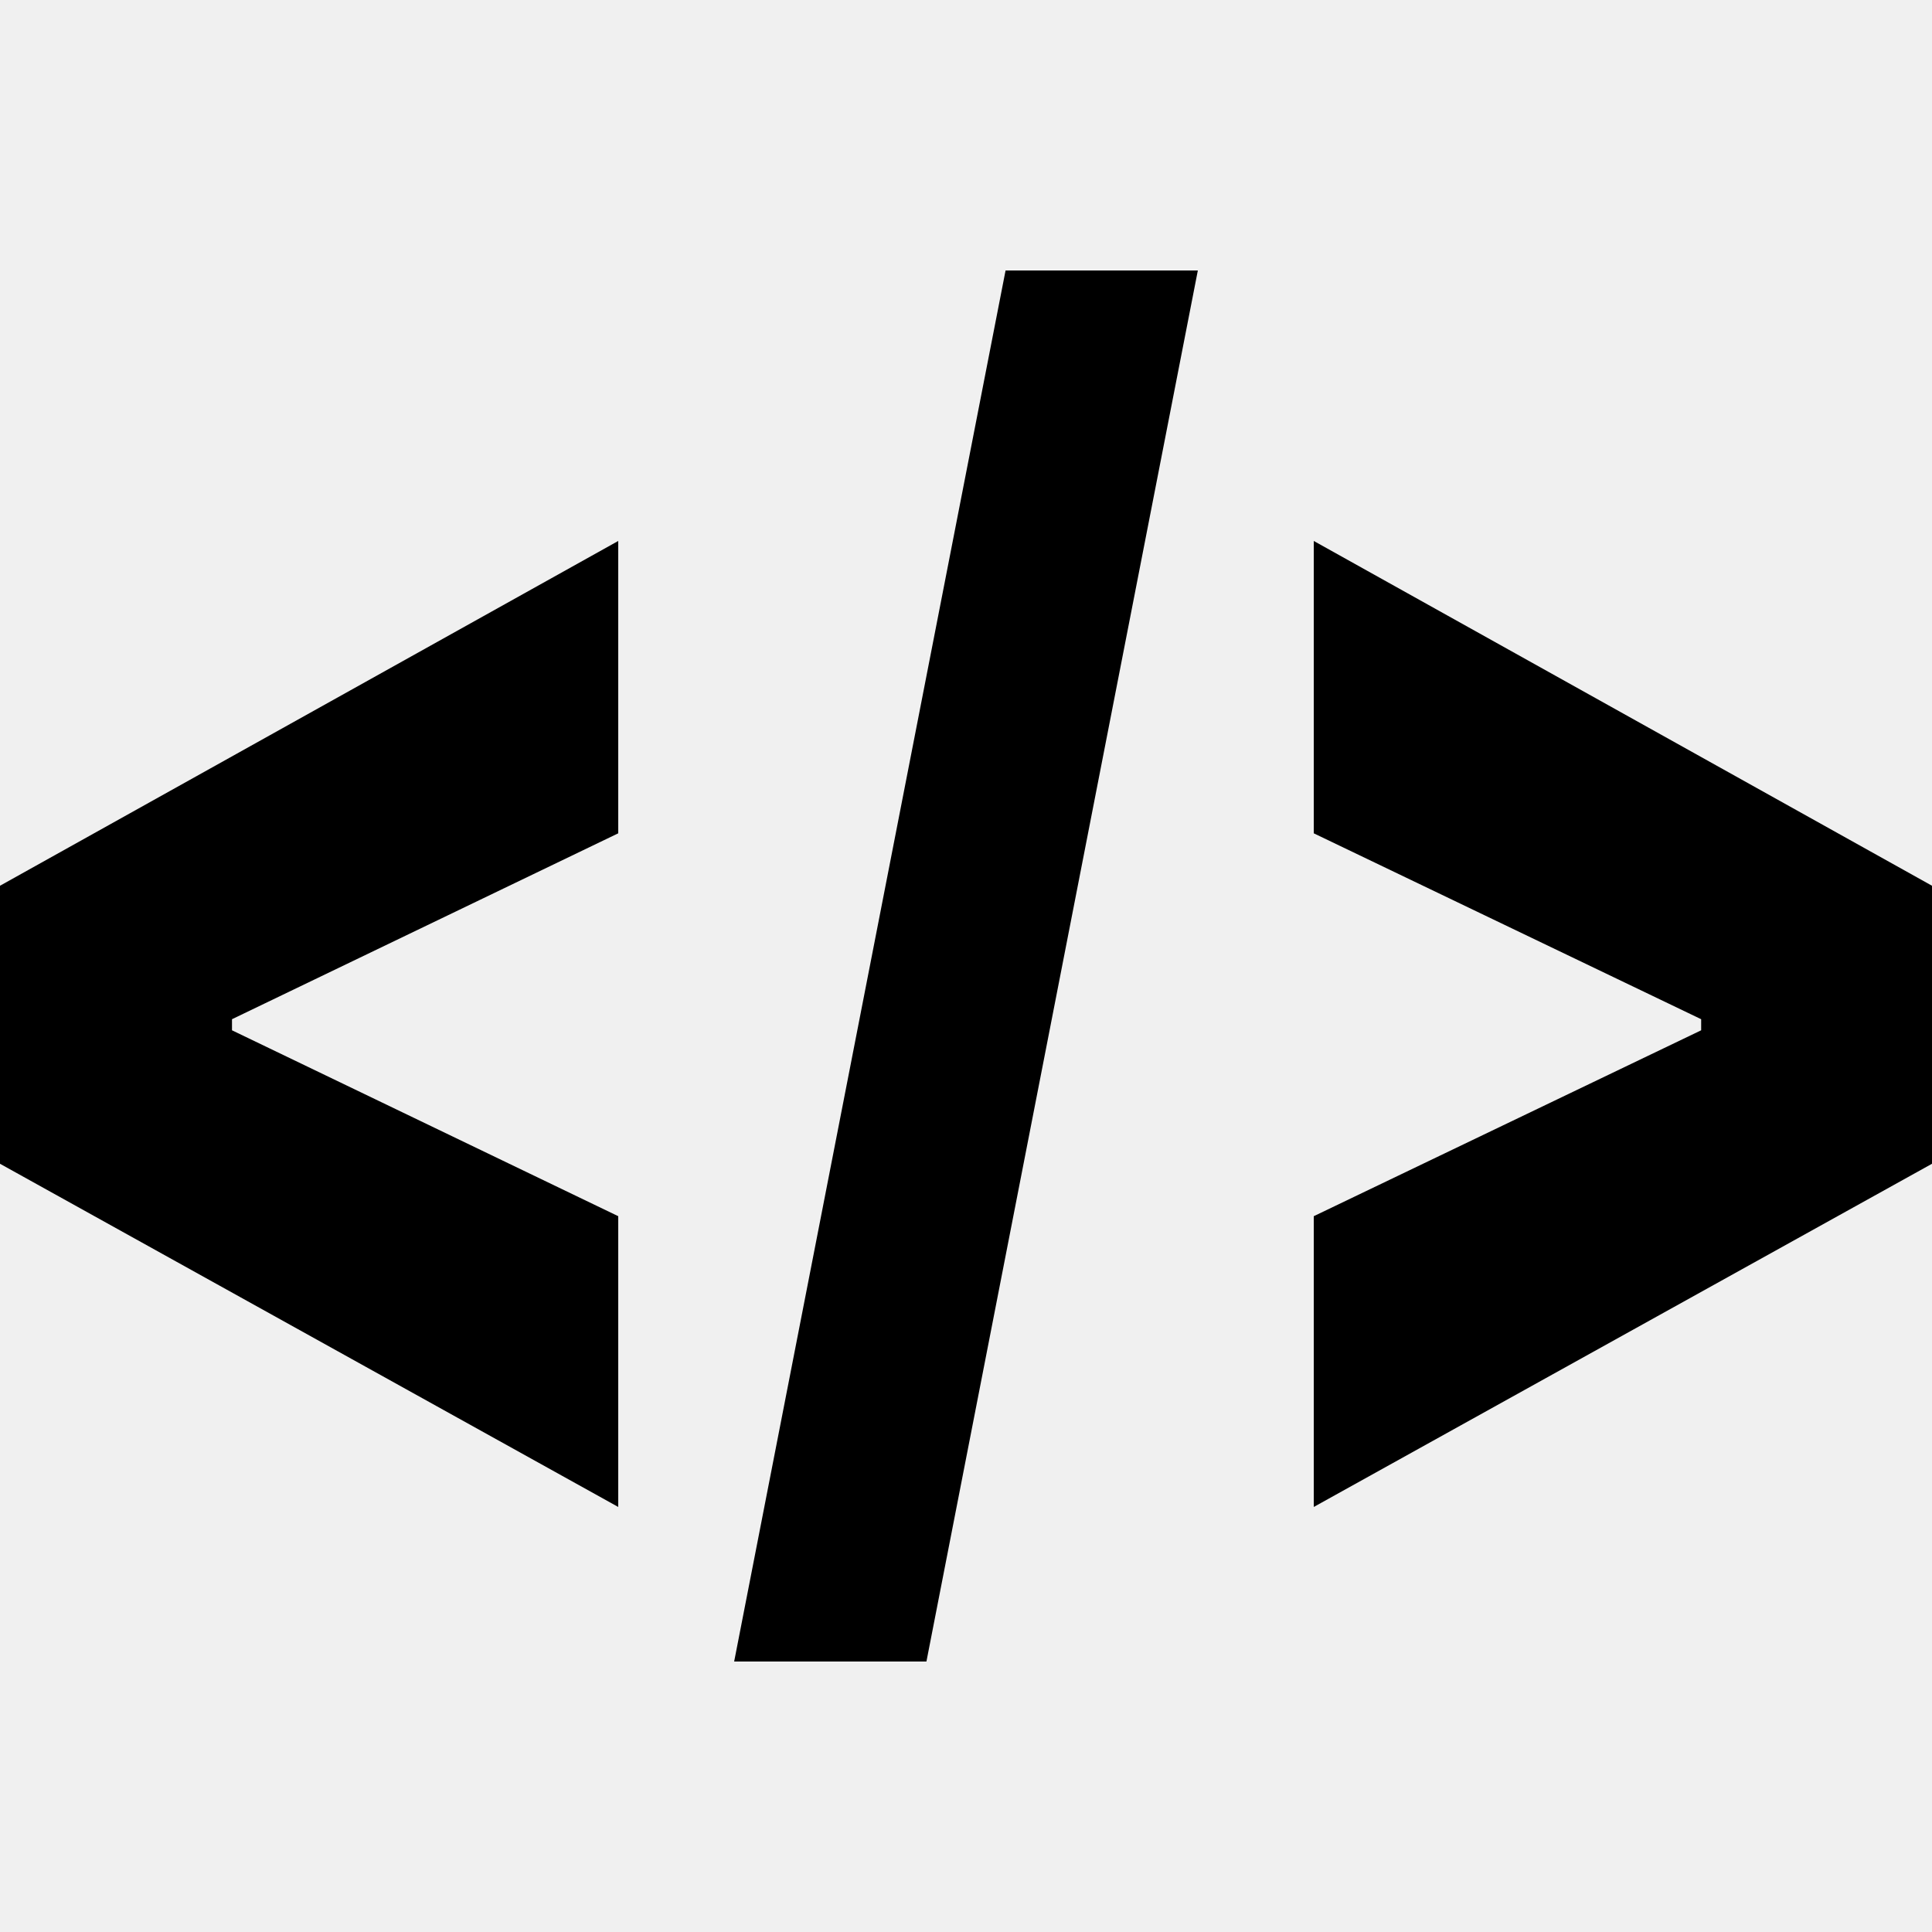
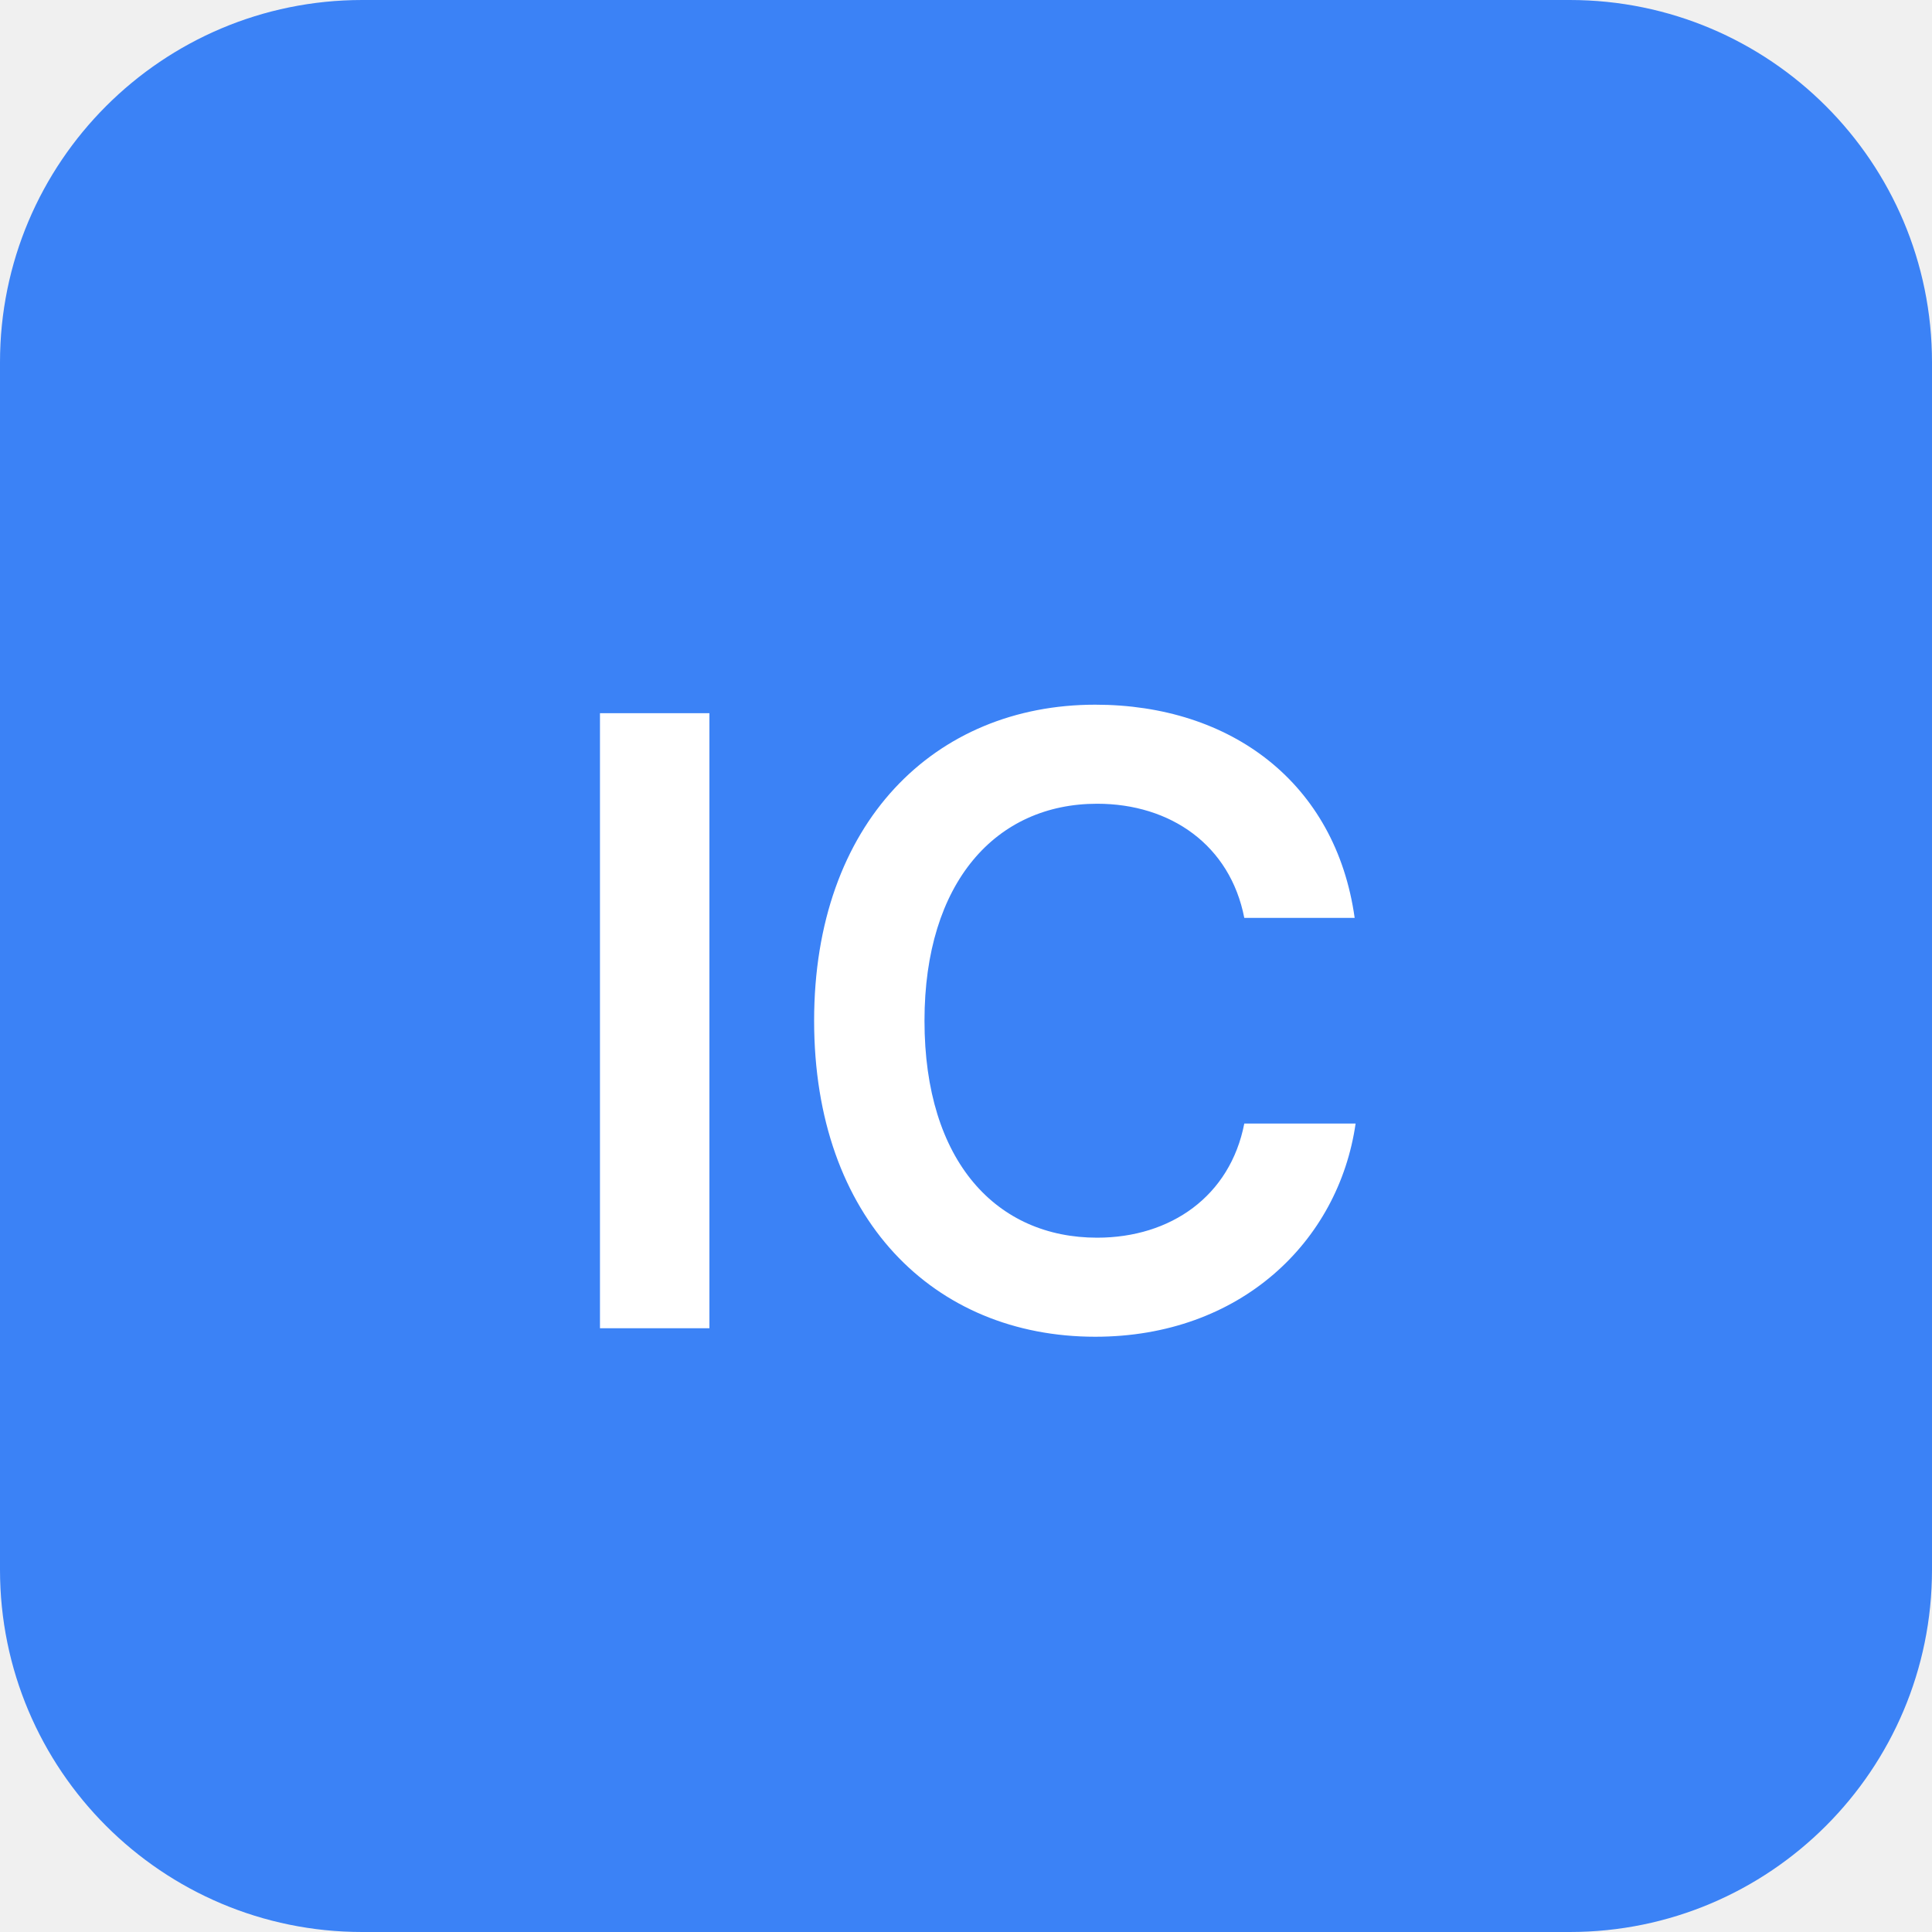
- <svg xmlns="http://www.w3.org/2000/svg" width="50px" height="50px" viewBox="0 0 50 50" version="1.1">
-   <g stroke="none" stroke-width="1" fill="none" fill-rule="evenodd">
-     <polygon fill="#000000" fill-rule="nonzero" points="0 30.118 0 22.923 16 14 16 21.566 6.004 26.377 6.004 26.664 16 31.475 16 39" />
-     <polygon fill="#000000" fill-rule="nonzero" points="31 7 23.976 43 19 43 26.024 7" />
-     <polygon fill="#000000" fill-rule="nonzero" points="50 30.118 34 39 34 31.475 44.026 26.664 44.026 26.377 34 21.566 34 14 50 22.923" />
-   </g>
-   <style>
-         polygon { fill: #000; }
-         @media (prefers-color-scheme: dark) {
-             polygon { fill: #FFF; }
-         }
-     </style>
+ <svg xmlns="http://www.w3.org/2000/svg" viewBox="0 0 32 32">
+   <rect width="32" height="32" rx="6" fill="#3b82f6" />
+   <text x="16" y="22" font-family="system-ui, -apple-system, sans-serif" font-size="14" font-weight="600" fill="white" text-anchor="middle">IC</text>
</svg>
